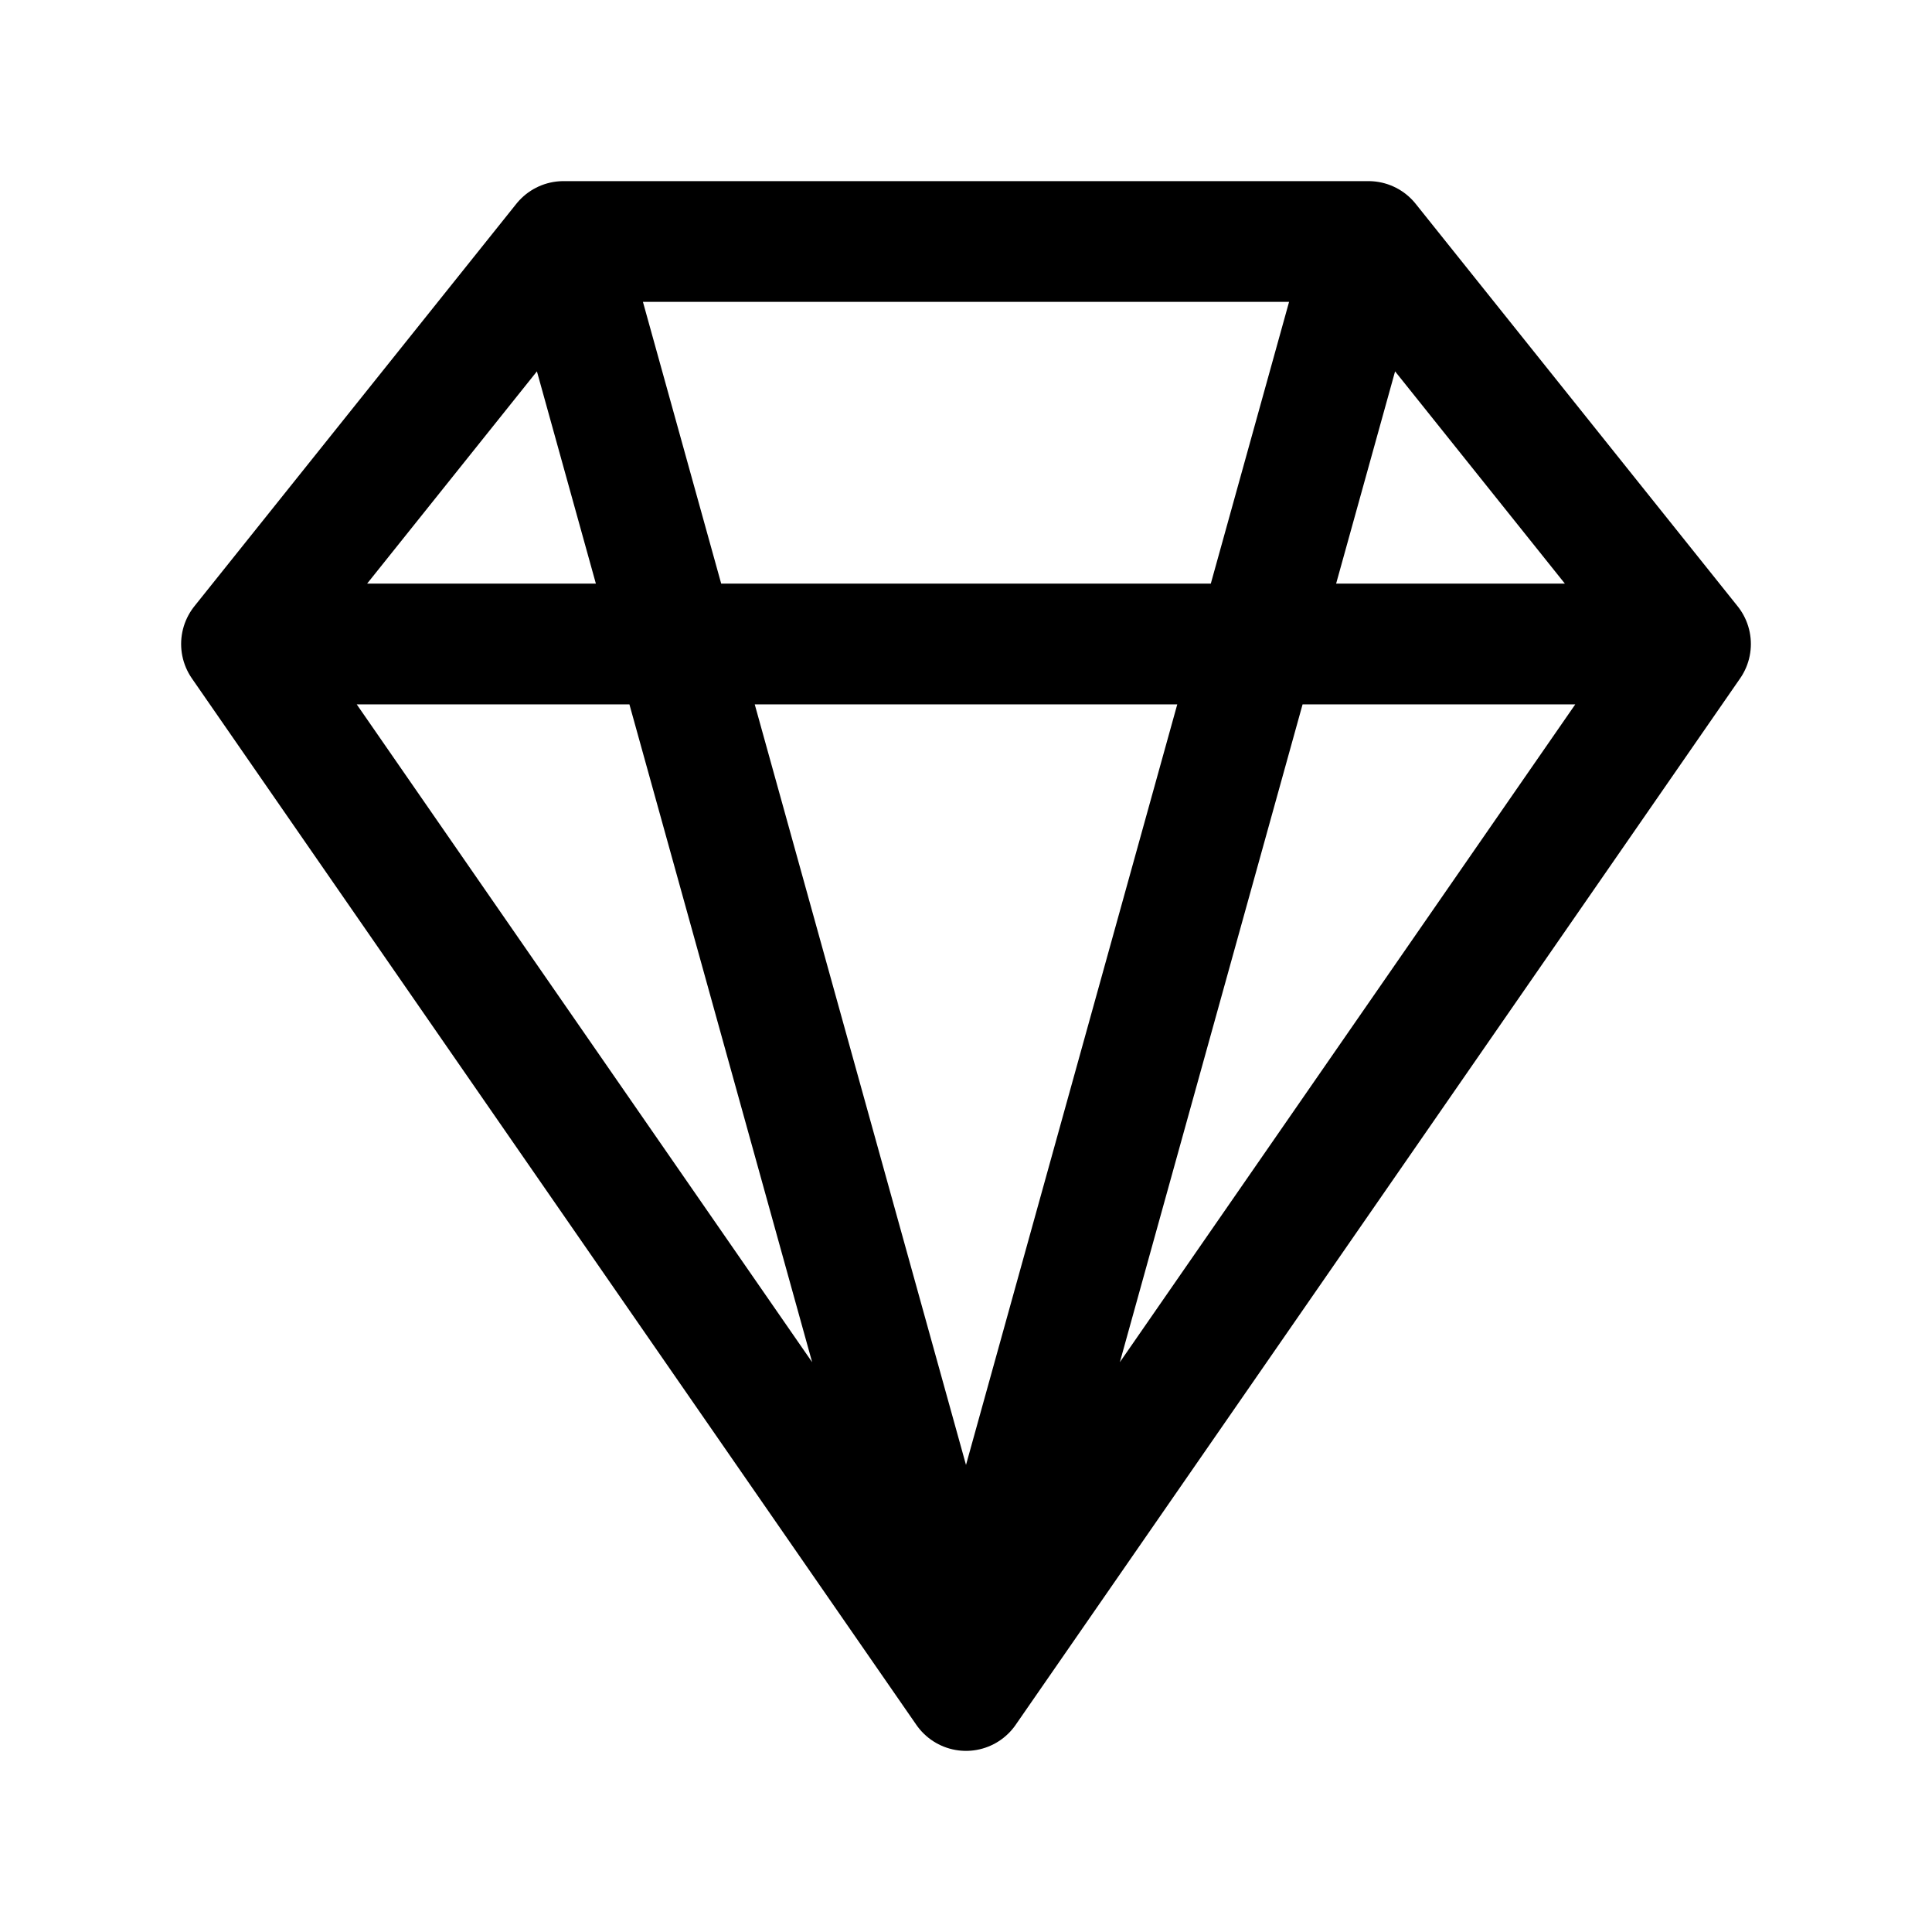
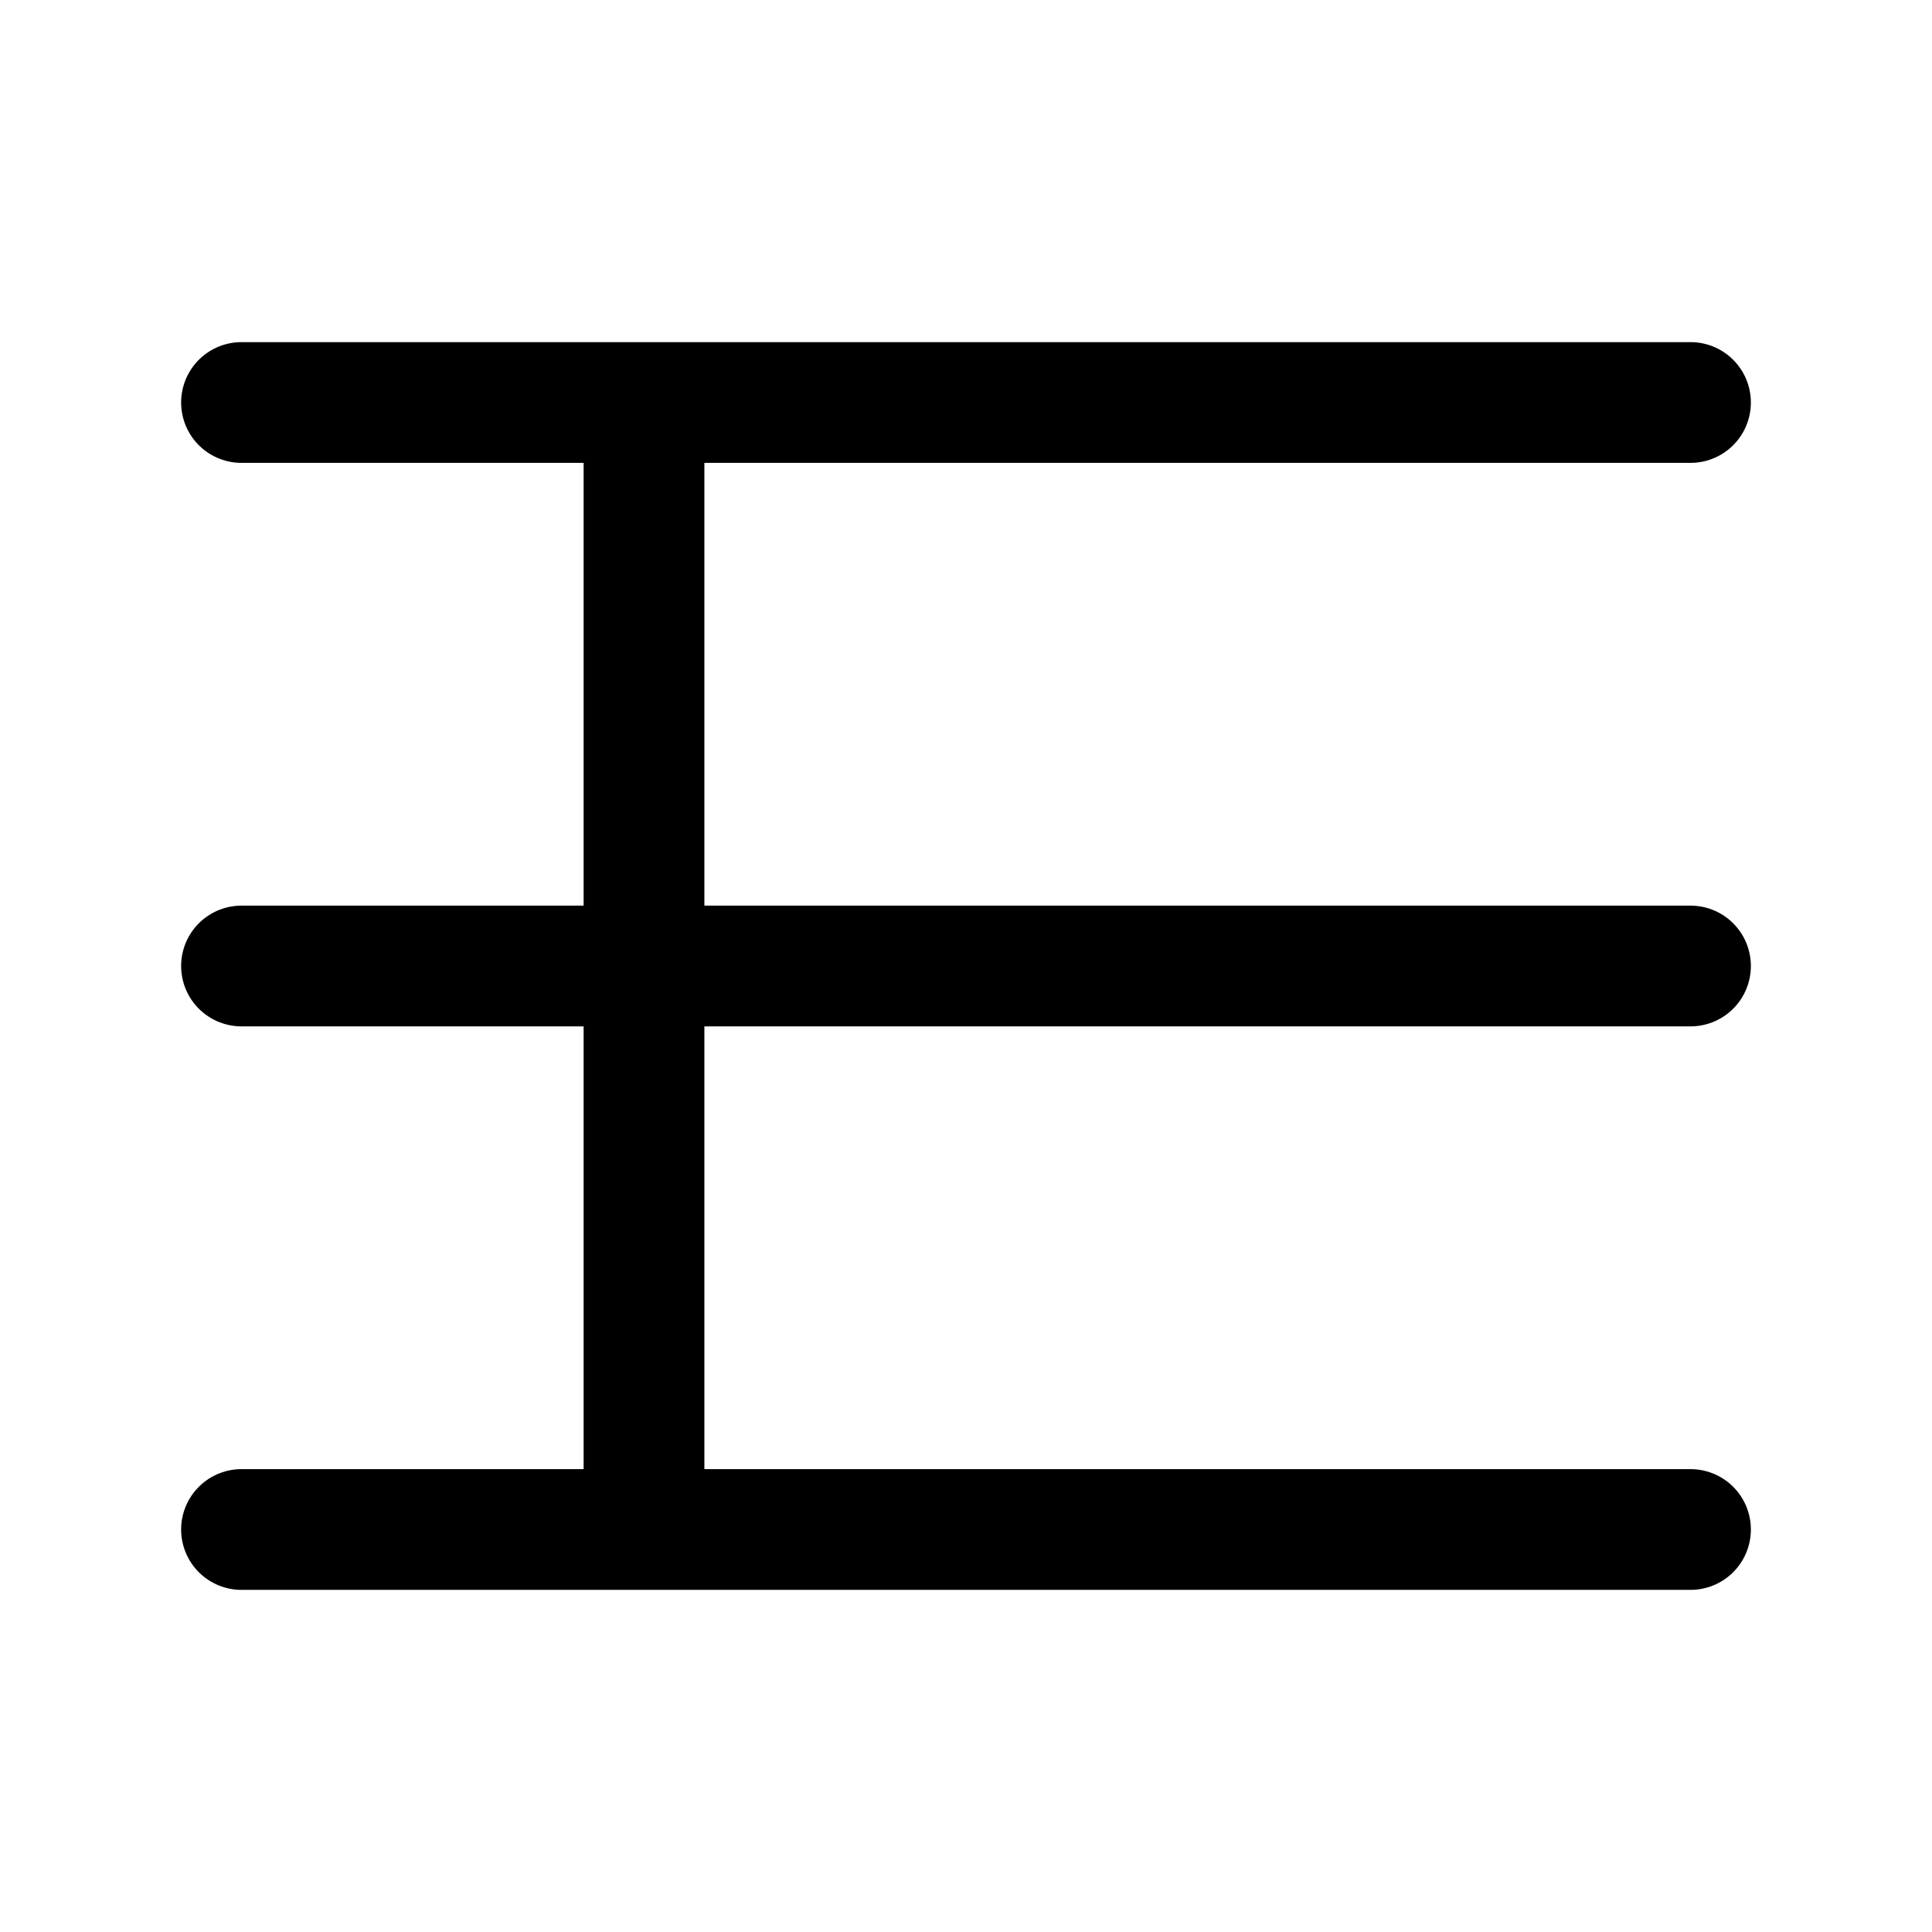
<svg xmlns="http://www.w3.org/2000/svg" viewBox="0 0 24 24">
  <g fill="none" stroke="currentColor" stroke-width="1.5" stroke-linecap="round" stroke-linejoin="round">
-     <path d="m3 8 4-5h10l4 5-9 13zM3 8h18M7 3l5 18 5-18" />
+     <path d="M3 5h18M3 12h18M3 19h18M8 5v14" />
  </g>
</svg>
